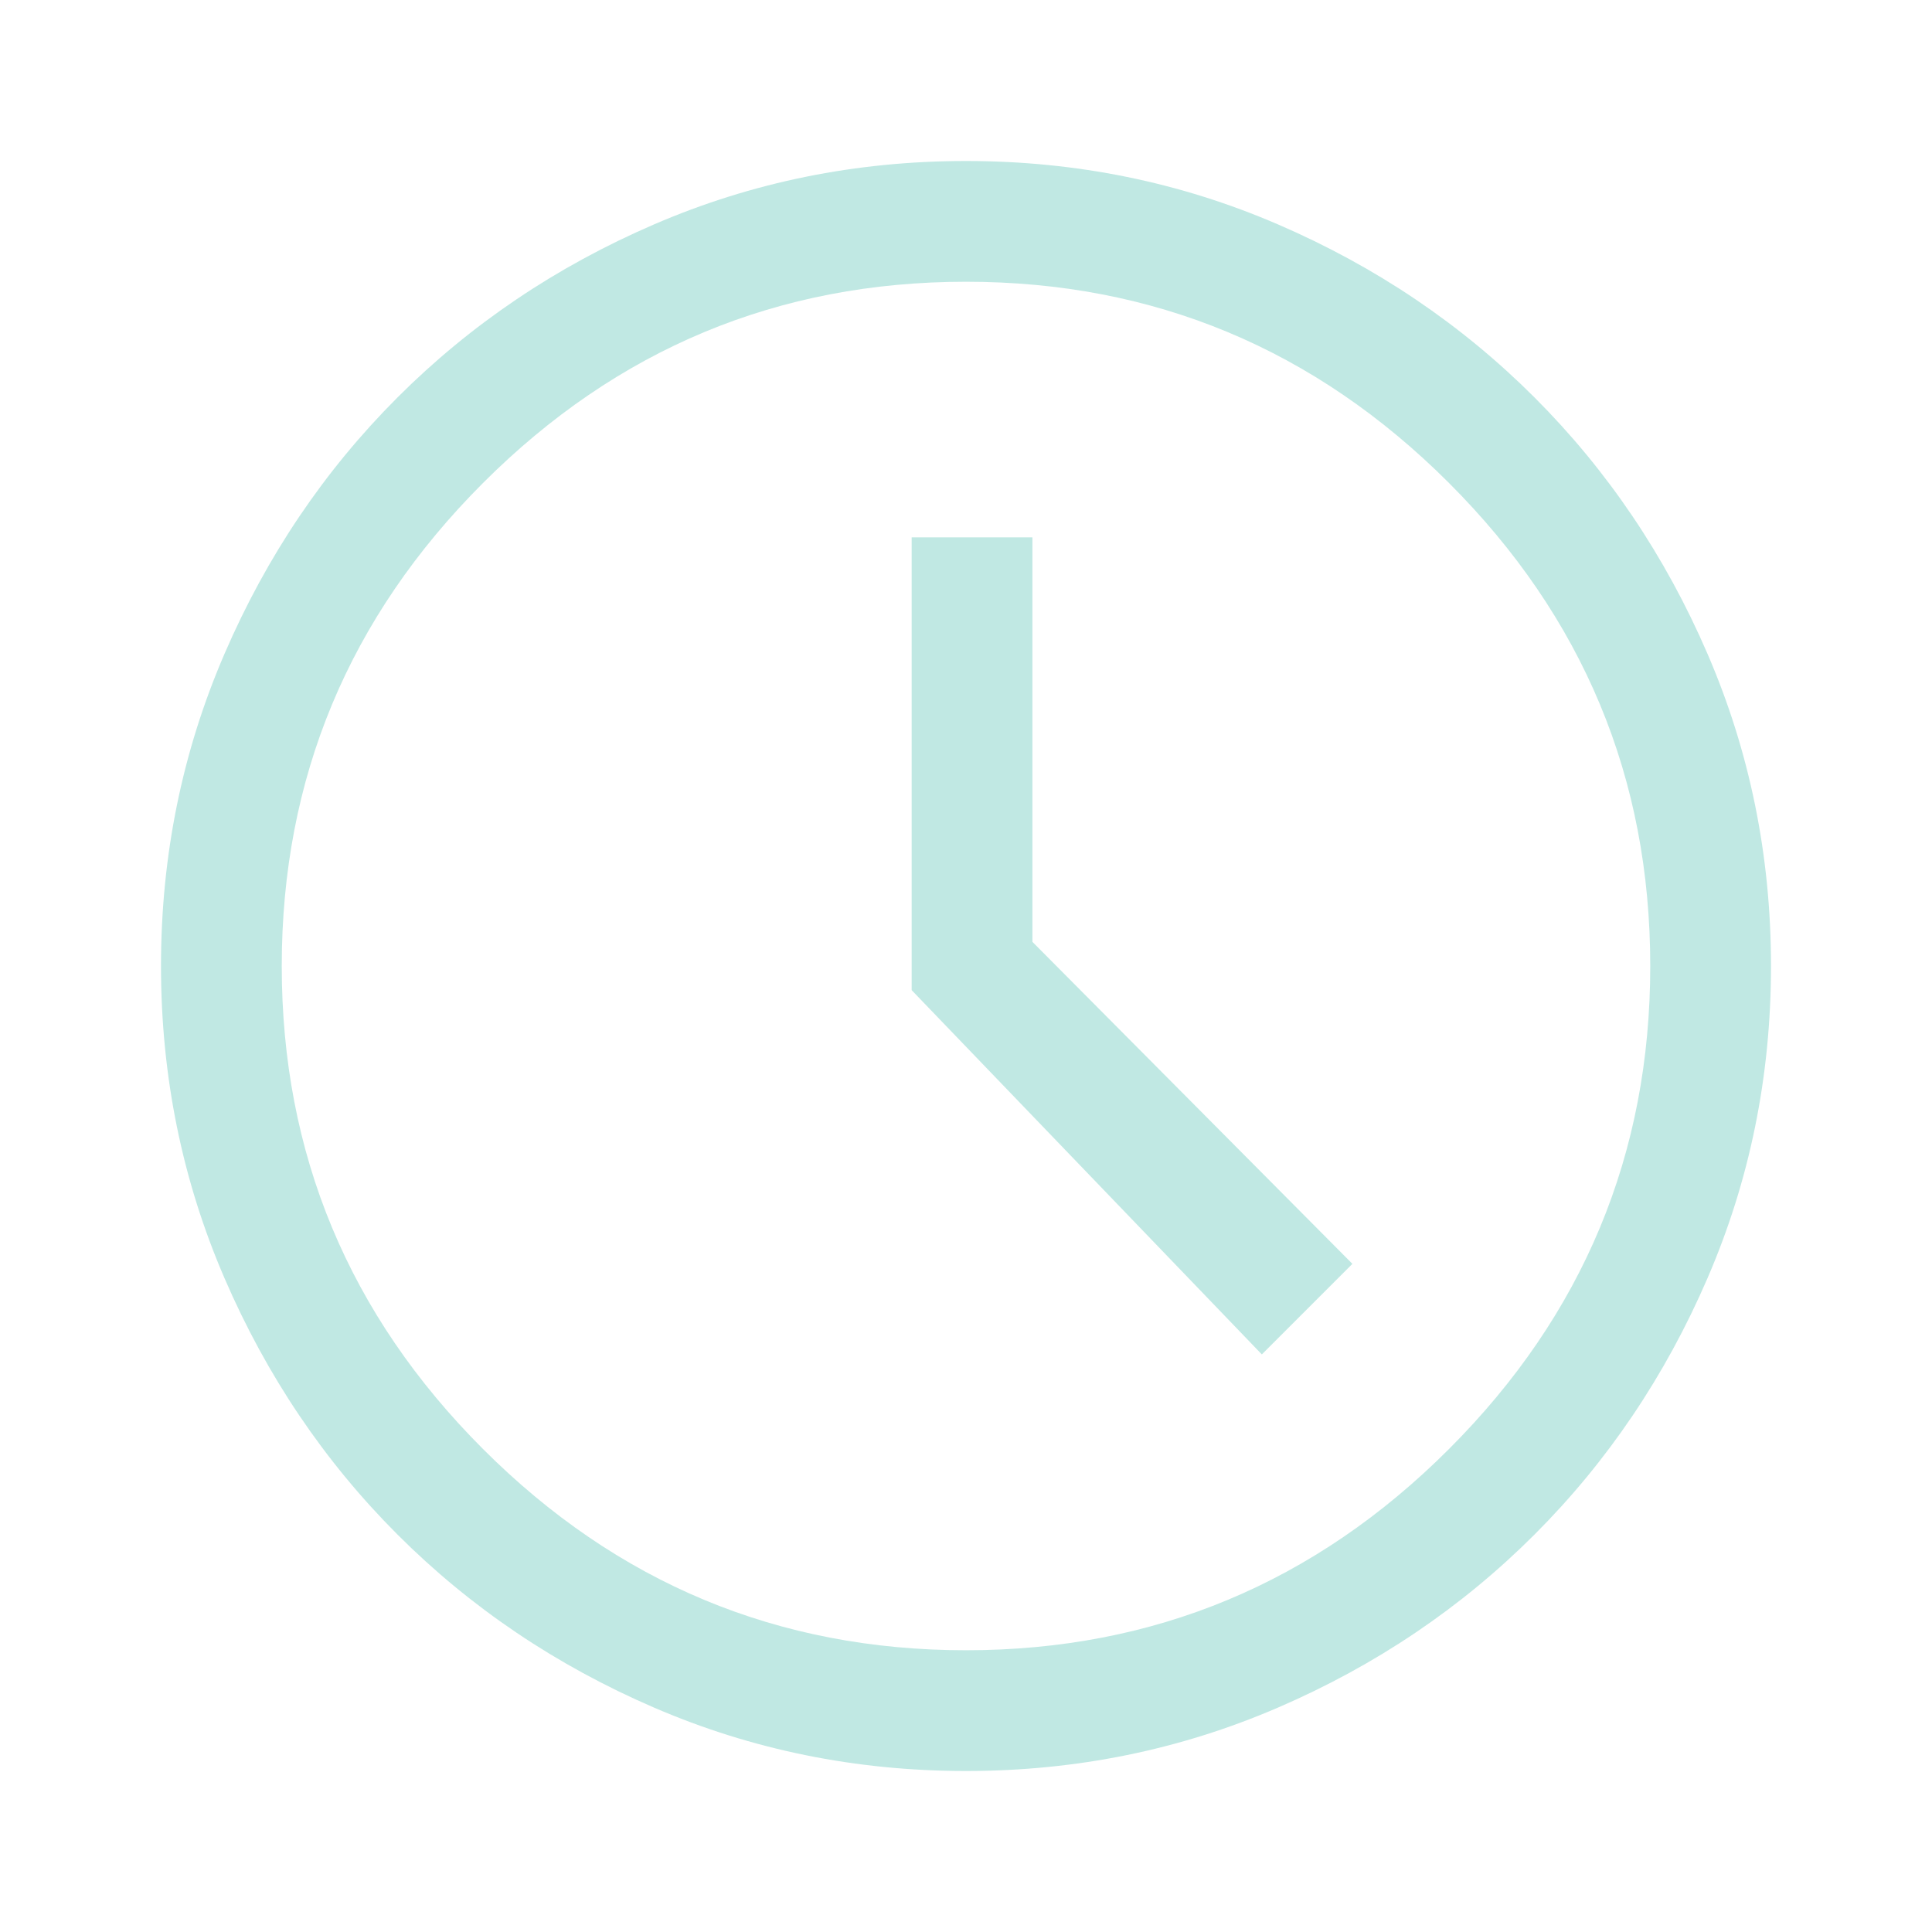
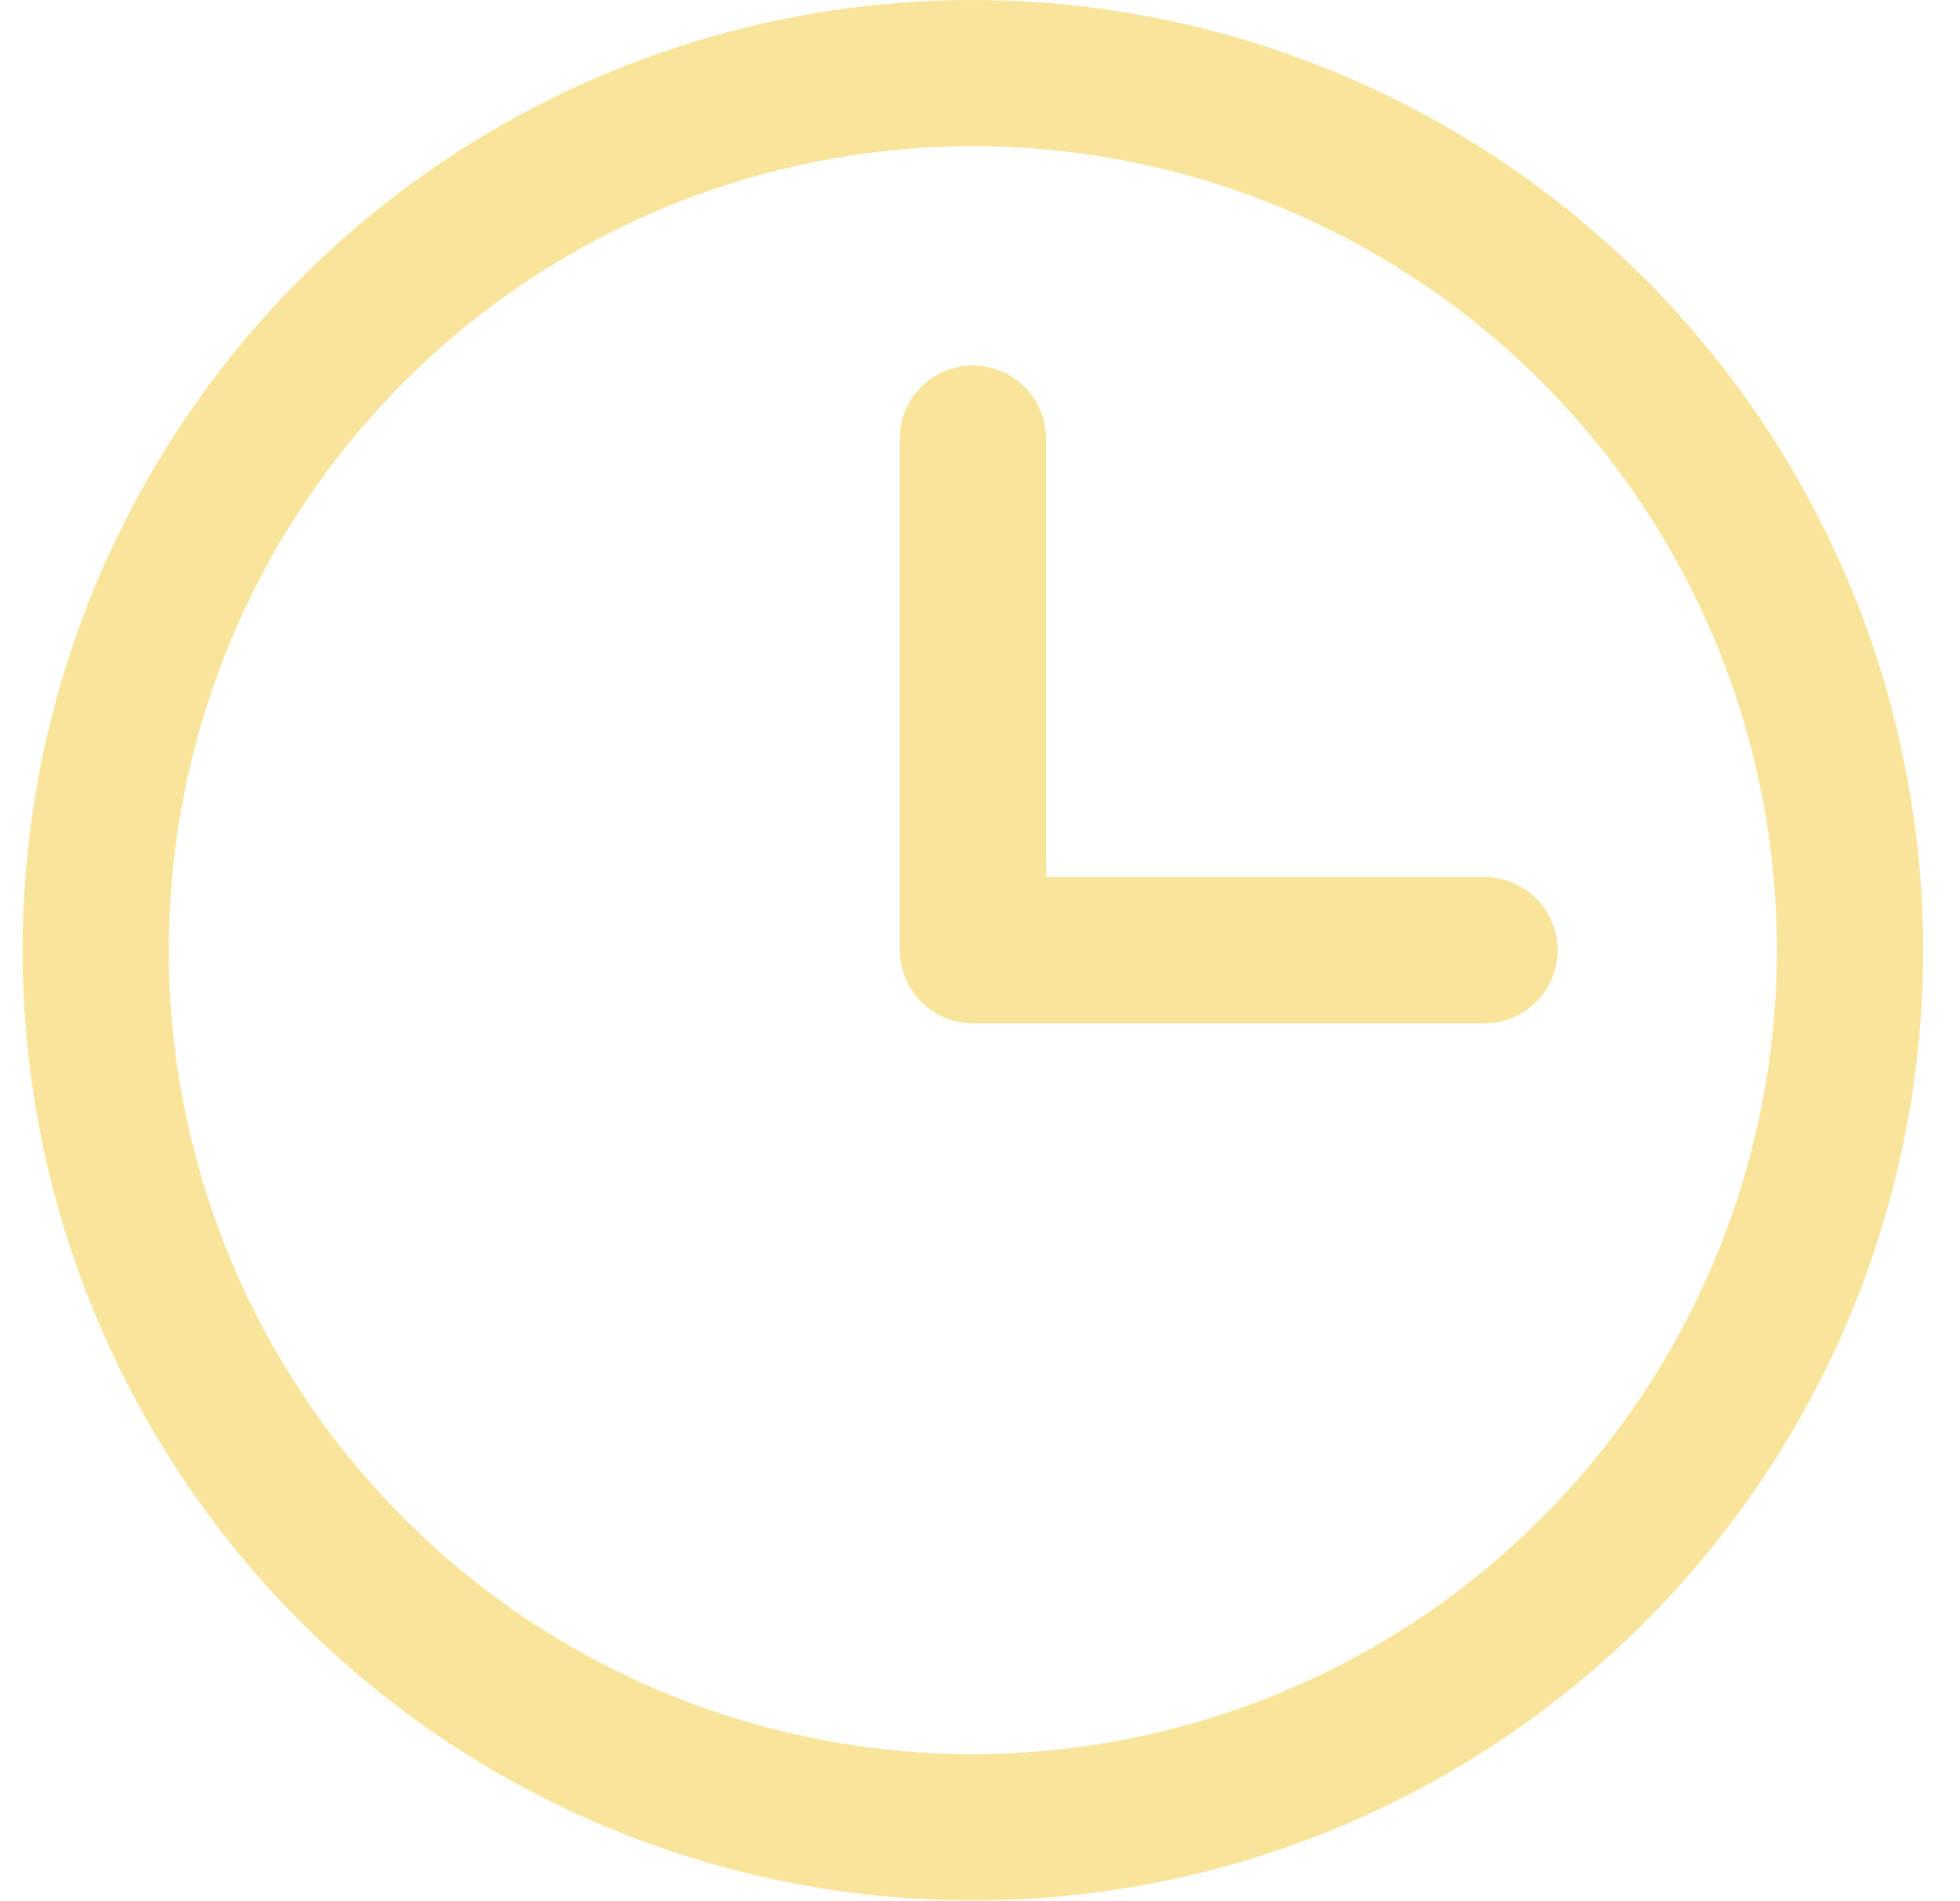
- <svg xmlns="http://www.w3.org/2000/svg" viewBox="0 0 48 48" fill="#c0e8e3">
-   <path d="m31.35 33.65 2.25-2.25-7.95-8V13.35h-3V24.6ZM24 44q-4.1 0-7.75-1.575-3.65-1.575-6.375-4.3-2.725-2.725-4.3-6.375Q4 28.1 4 24t1.575-7.75q1.575-3.65 4.3-6.375 2.725-2.725 6.375-4.3Q19.9 4 24 4t7.75 1.575q3.65 1.575 6.375 4.3 2.725 2.725 4.3 6.375Q44 19.9 44 24t-1.575 7.75q-1.575 3.65-4.3 6.375-2.725 2.725-6.375 4.3Q28.1 44 24 44Zm0-20Zm0 17q7 0 12-5t5-12q0-7-5-12T24 7q-7 0-12 5T7 24q0 7 5 12t12 5Z" />
+ <svg xmlns="http://www.w3.org/2000/svg" width="33" height="32" viewBox="0 0 33 32" fill="none">
+   <path id="Vector" d="M16.38 0C13.215 0 10.122 0.938 7.491 2.696C4.86 4.455 2.809 6.953 1.598 9.877C0.387 12.801 0.07 16.018 0.687 19.121C1.305 22.225 2.829 25.076 5.066 27.314C7.304 29.551 10.155 31.075 13.258 31.693C16.362 32.31 19.579 31.993 22.503 30.782C25.426 29.571 27.925 27.52 29.683 24.889C31.442 22.258 32.38 19.165 32.38 16C32.375 11.758 30.688 7.691 27.689 4.691C24.689 1.692 20.622 0.004 16.38 0ZM16.38 29.538C13.702 29.538 11.085 28.744 8.858 27.257C6.632 25.769 4.897 23.655 3.872 21.181C2.847 18.707 2.579 15.985 3.102 13.359C3.624 10.733 4.913 8.32 6.807 6.427C8.7 4.533 11.113 3.244 13.739 2.722C16.365 2.199 19.087 2.467 21.561 3.492C24.035 4.517 26.149 6.252 27.637 8.478C29.124 10.705 29.918 13.322 29.918 16C29.914 19.589 28.487 23.031 25.948 25.569C23.41 28.107 19.969 29.534 16.38 29.538ZM26.226 16C26.226 16.326 26.096 16.64 25.866 16.87C25.635 17.101 25.322 17.231 24.995 17.231H16.38C16.053 17.231 15.74 17.101 15.51 16.87C15.279 16.64 15.149 16.326 15.149 16V7.385C15.149 7.058 15.279 6.745 15.51 6.514C15.74 6.284 16.053 6.154 16.38 6.154C16.706 6.154 17.019 6.284 17.25 6.514C17.481 6.745 17.611 7.058 17.611 7.385V14.769H24.995C25.322 14.769 25.635 14.899 25.866 15.13C26.096 15.361 26.226 15.674 26.226 16Z" fill="#F8E49A" />
</svg>
